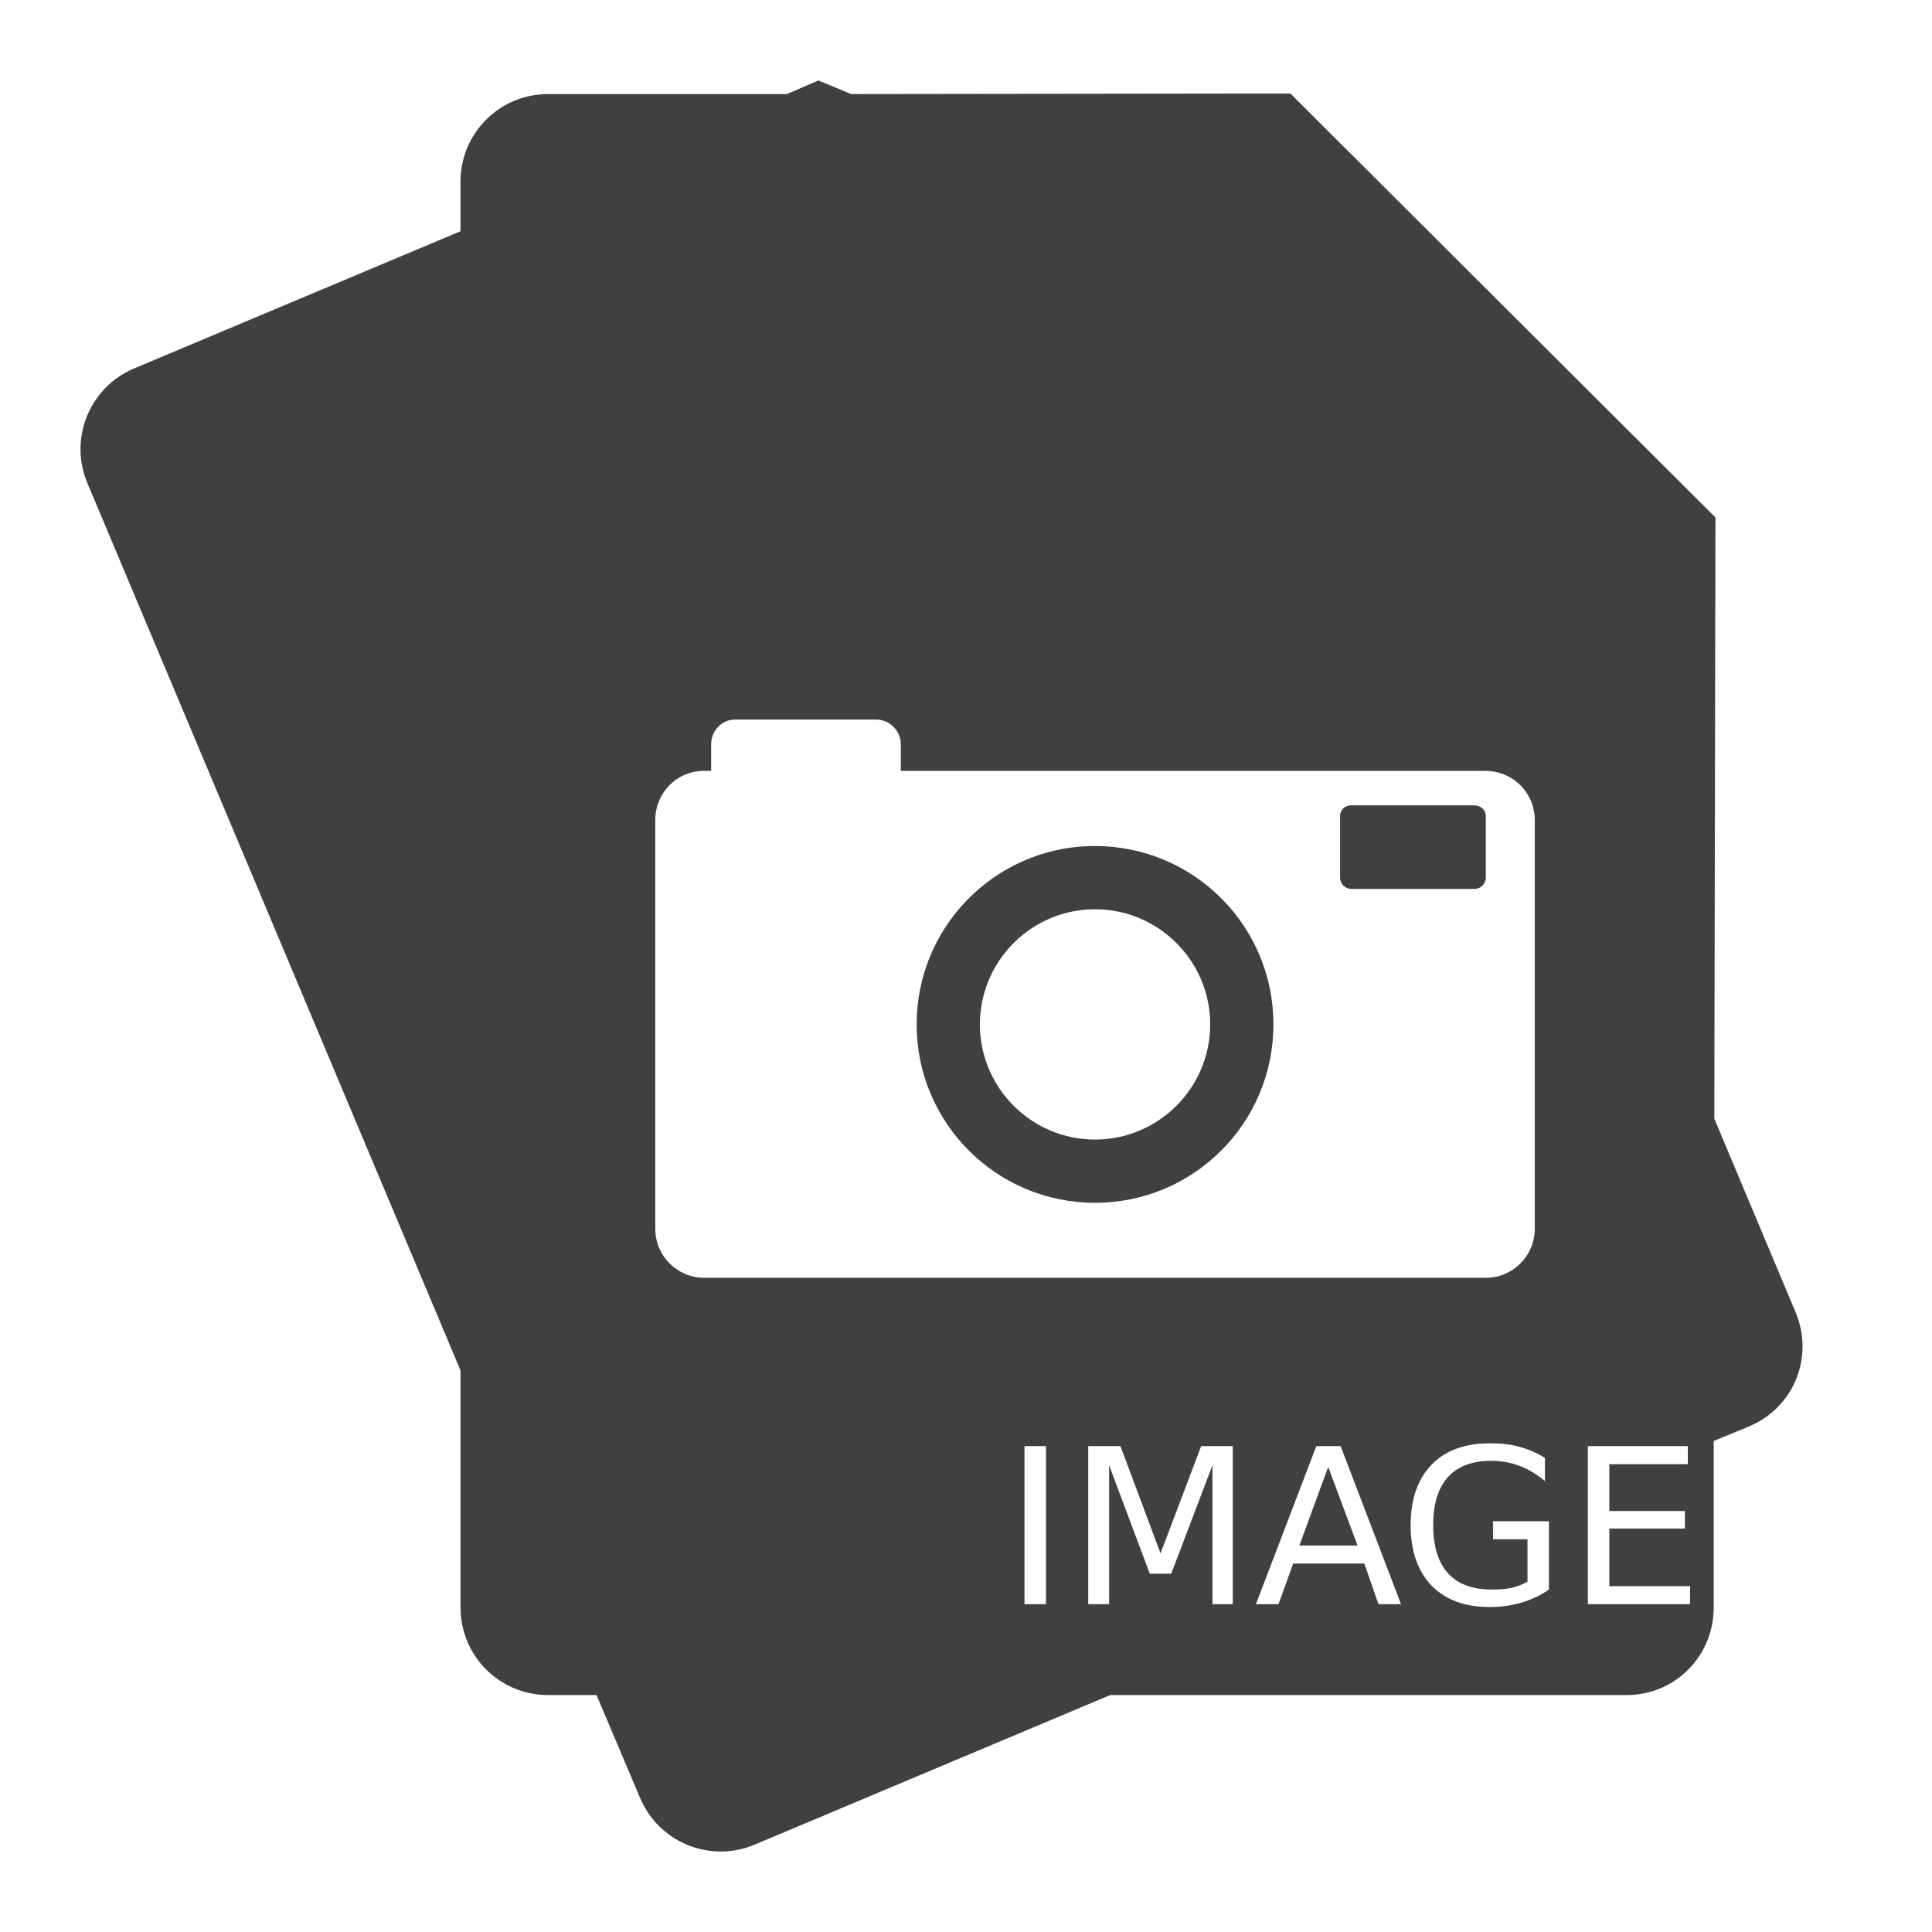
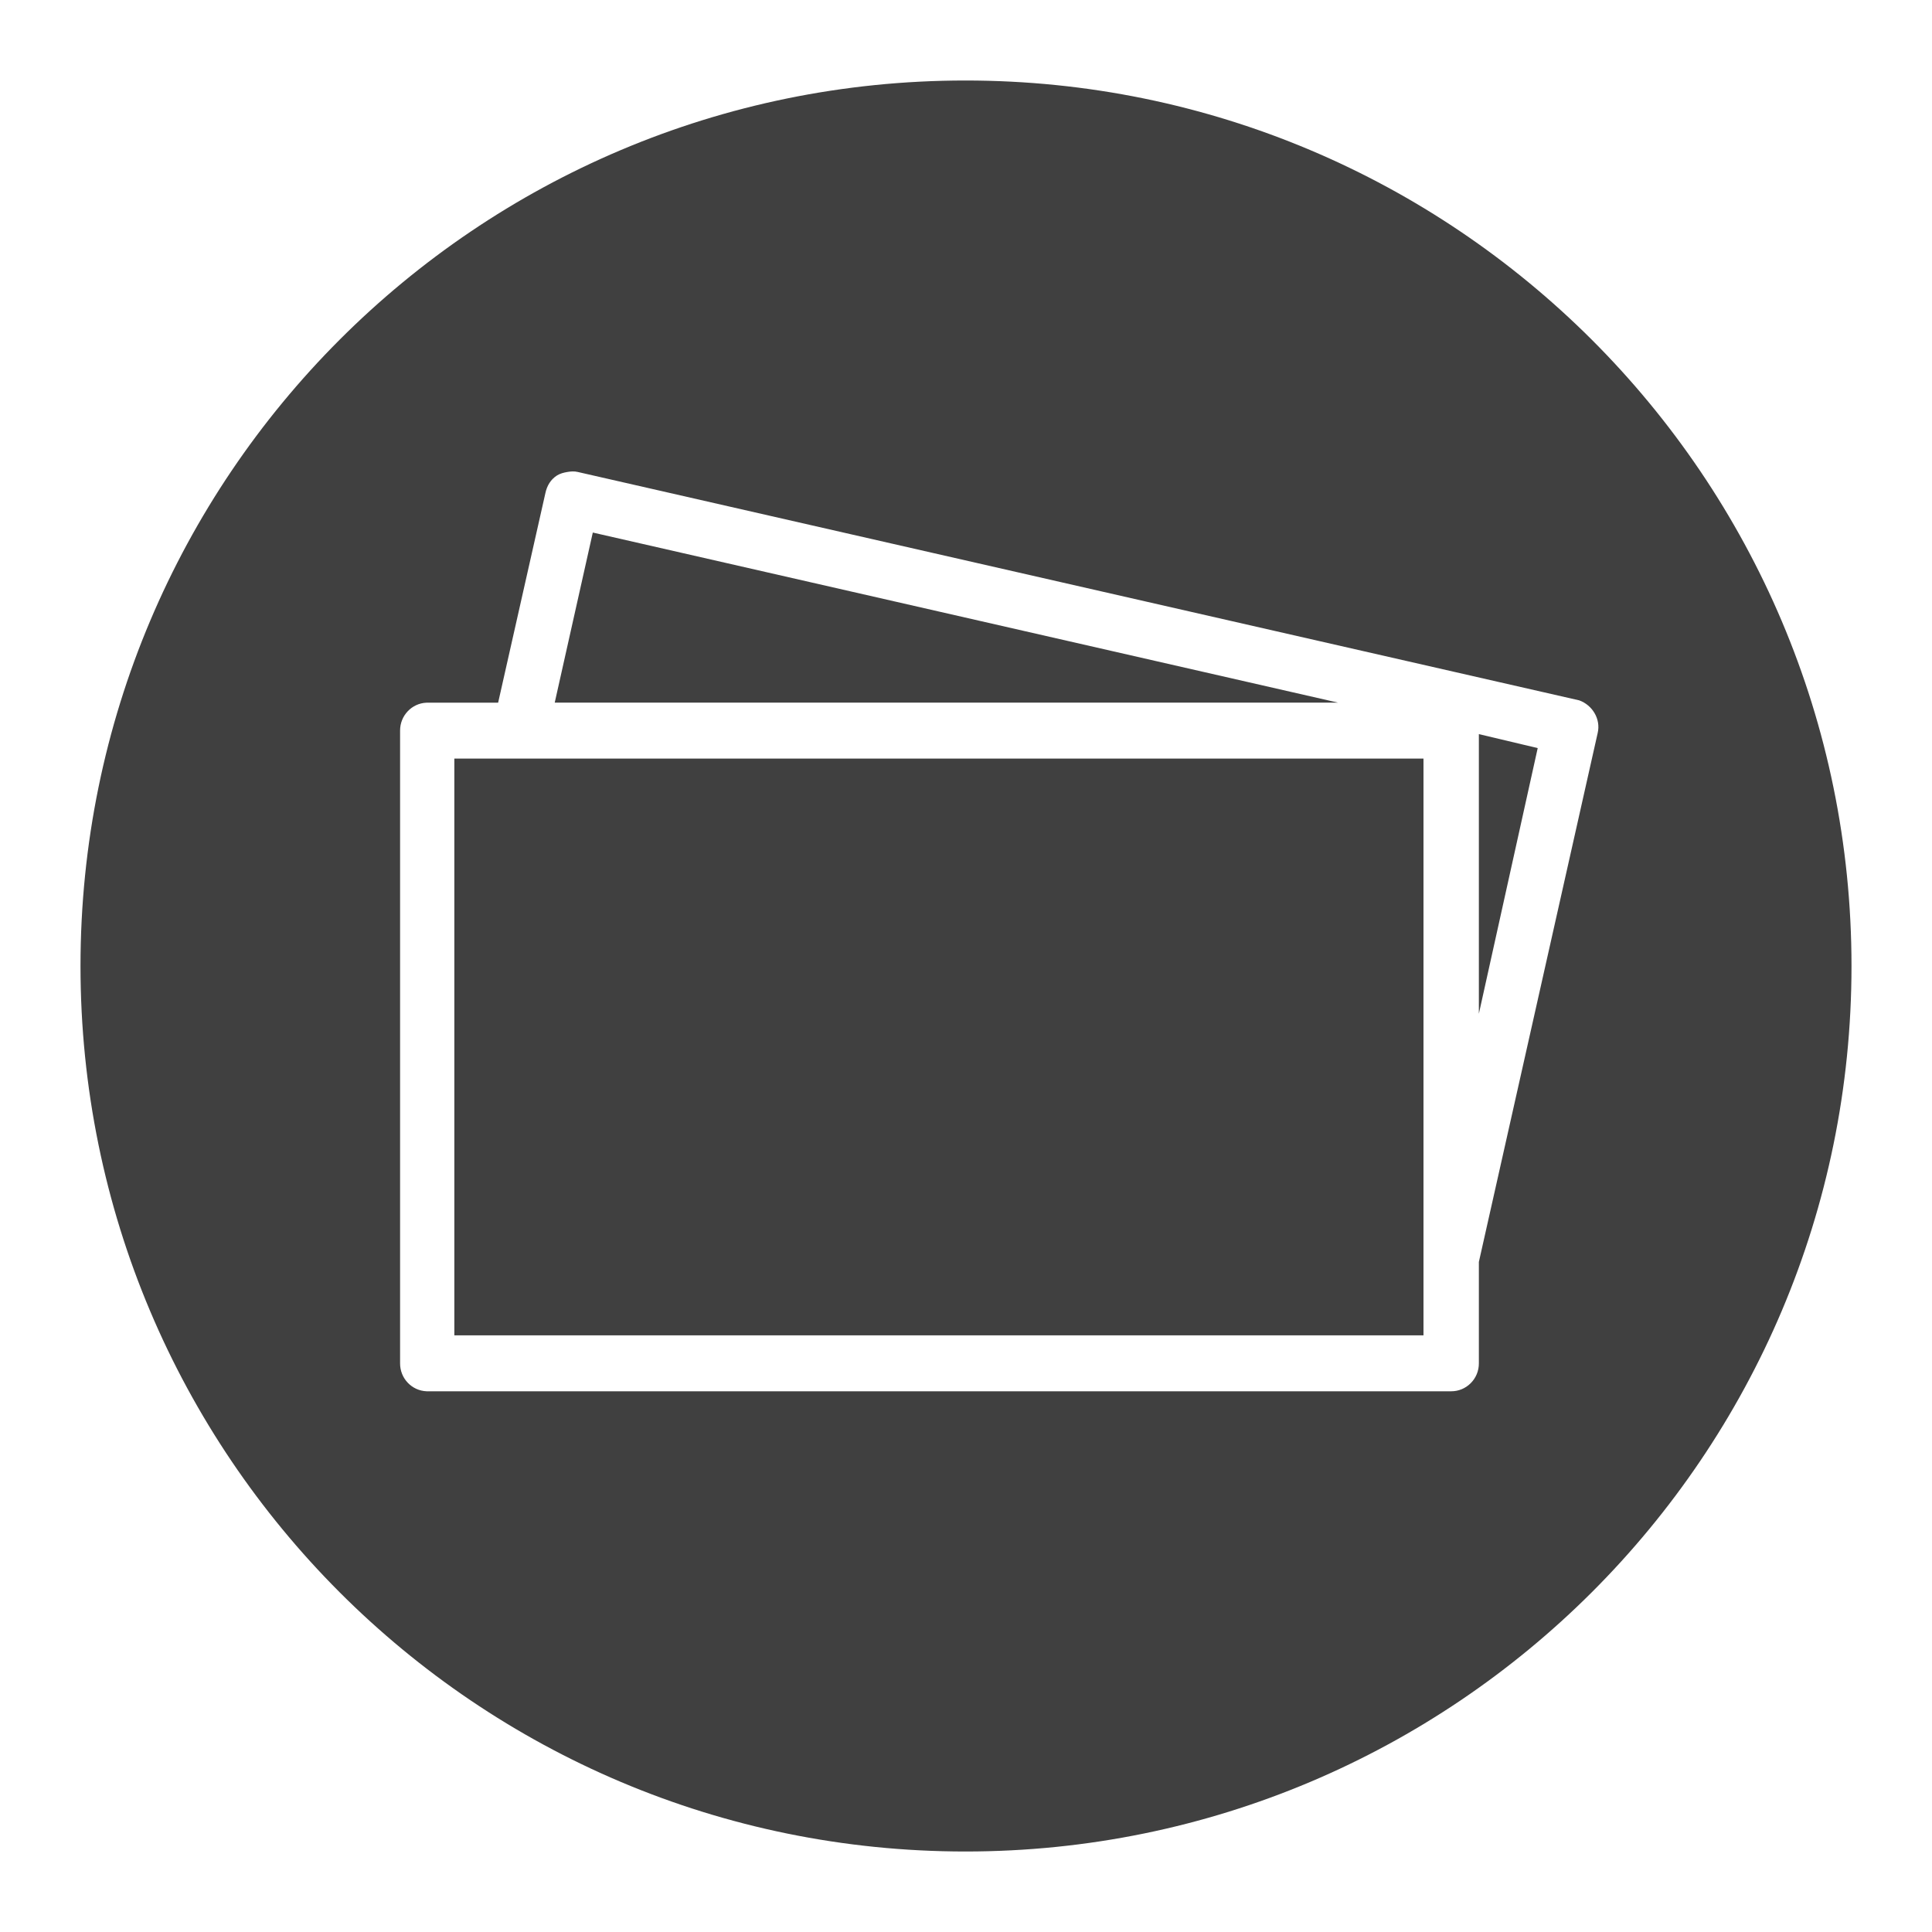
<svg xmlns="http://www.w3.org/2000/svg" xmlns:xlink="http://www.w3.org/1999/xlink" width="48" height="48">
  <defs id="acyl-settings">
    <linearGradient id="acyl-gradient" x1="0%" x2="0%" y1="0%" y2="100%">
      <stop offset="100%" style="stop-color:#404040;stop-opacity:1" />
    </linearGradient>
    <g id="acyl-filter">
  </g>
    <g id="acyl-drawing">
-       <path id="path-main" d="m 20.333,2 -0.785,0.337 -5.933,0 c -1.202,0 -2.174,0.972 -2.174,2.174 l 0,1.234 -8.107,3.408 C 2.226,9.619 1.705,10.892 2.17,12 l 9.271,22.048 0,5.891 c 0,1.202 0.972,2.174 2.174,2.174 l 1.206,0 1.08,2.553 c 0.466,1.108 1.739,1.63 2.847,1.164 l 8.836,-3.717 12.833,0 c 1.202,0 2.16,-0.972 2.16,-2.174 l 0,-4.138 0.884,-0.365 c 1.108,-0.466 1.616,-1.725 1.15,-2.833 L 42.592,27.793 42.62,12.856 32.059,2.323 21.147,2.337 20.333,2 z M 18.244,17.877 c 0.008,-2.97e-4 0.02,0 0.028,0 l 3.492,0 c 0.338,0 0.617,0.279 0.617,0.617 l 0,0.659 14.53,0 c 0.676,0 1.22,0.544 1.22,1.22 l 0,10.154 c 10e-7,0.676 -0.544,1.22 -1.22,1.22 l -19.411,0 c -0.676,0 -1.22,-0.544 -1.22,-1.22 l 0,-10.154 c 0,-0.66 0.51,-1.196 1.164,-1.22 0.005,-1.95e-4 0.009,1.29e-4 0.014,0 0.011,-2.65e-4 0.032,0 0.042,0 l 0.168,0 0,-0.659 c 0,-0.33 0.248,-0.605 0.575,-0.617 z m 15.302,2.132 c -0.142,0.012 -0.252,0.121 -0.252,0.266 l 0,1.529 c 0,0.154 0.127,0.281 0.281,0.281 l 3.058,0 c 0.154,0 0.281,-0.127 0.281,-0.281 l 0,-1.529 c 0,-0.154 -0.127,-0.266 -0.281,-0.266 l -3.058,0 c -0.006,0 -0.008,-3.73e-4 -0.014,0 -0.002,1.43e-4 -0.012,-1.97e-4 -0.014,0 z m -6.452,1.01 c -2.397,0.061 -4.32,2.02 -4.32,4.432 0,2.45 1.982,4.432 4.432,4.432 2.45,0 4.432,-1.982 4.432,-4.432 0,-2.45 -1.982,-4.432 -4.432,-4.432 -0.019,0 -0.037,-2.41e-4 -0.056,0 -0.009,1.21e-4 -0.019,-1.78e-4 -0.028,0 -0.009,1.79e-4 -0.019,-2.36e-4 -0.028,0 z m 0.112,1.571 c 1.577,0 2.861,1.284 2.861,2.861 -1e-6,1.577 -1.284,2.861 -2.861,2.861 -1.577,2e-6 -2.861,-1.284 -2.861,-2.861 0,-1.577 1.284,-2.861 2.861,-2.861 z m 9.804,13.268 c 0.256,5e-6 0.5,0.021 0.729,0.084 0.231,0.063 0.451,0.158 0.645,0.281 l 0,0.575 c -0.196,-0.167 -0.41,-0.295 -0.631,-0.379 -0.221,-0.084 -0.458,-0.126 -0.701,-0.126 -0.48,3e-6 -0.838,0.139 -1.08,0.407 -0.24,0.268 -0.365,0.661 -0.365,1.192 10e-7,0.529 0.124,0.924 0.365,1.192 0.242,0.268 0.6,0.407 1.08,0.407 0.188,0 0.358,-0.011 0.505,-0.042 0.147,-0.033 0.275,-0.086 0.393,-0.154 l 0,-1.052 -0.856,0 0,-0.449 1.389,0 0,1.697 c -0.205,0.146 -0.426,0.247 -0.673,0.323 -0.247,0.074 -0.519,0.112 -0.799,0.112 -0.614,0 -1.097,-0.175 -1.445,-0.533 -0.345,-0.359 -0.519,-0.861 -0.519,-1.501 1e-6,-0.642 0.174,-1.143 0.519,-1.501 0.347,-0.359 0.831,-0.533 1.445,-0.533 z m -11.557,0.07 0.533,0 0,3.927 -0.533,0 0,-3.927 z m 1.585,0 0.799,0 0.996,2.665 1.01,-2.665 0.785,0 0,3.927 -0.505,0 0,-3.45 -1.024,2.693 -0.533,0 -1.01,-2.693 0,3.45 -0.519,0 0,-3.927 z m 5.666,0 0.603,0 1.501,3.927 -0.561,0 -0.351,-1.01 -1.767,0 -0.365,1.01 -0.561,0 1.501,-3.927 z m 6.746,0 2.483,0 0,0.449 -1.95,0 0,1.164 1.879,0 0,0.435 -1.879,0 0,1.431 2.006,0 0,0.449 -2.539,0 0,-3.927 z m -6.452,0.519 -0.715,1.95 1.445,0 -0.729,-1.95 z" />
+       <path id="path-main" d="M 23.986,2 C 11.835,2 2,11.846 2,24 2,36.154 11.835,46 23.986,46 36.137,46 46,36.154 46,24 46,11.846 36.137,2 23.986,2 z m -9.889,9.726 c 0.088,-0.015 0.169,-0.021 0.258,0 L 39.235,17.4 c 0.329,0.118 0.54,0.467 0.459,0.811 l -2.952,13.142 0,2.518 c 10e-4,0.185 -0.071,0.362 -0.201,0.492 -0.129,0.131 -0.305,0.204 -0.487,0.203 l -25.454,0 C 10.23,34.552 9.938,34.245 9.94,33.871 l 0,-15.718 c -0.002,-0.373 0.29,-0.681 0.659,-0.695 l 1.777,0 1.175,-5.211 c 0.039,-0.18 0.132,-0.336 0.287,-0.434 0.077,-0.049 0.17,-0.072 0.258,-0.087 z m 0.631,1.505 -0.946,4.226 19.463,0 -18.517,-4.226 z m 22.014,5.008 0,6.947 1.462,-6.6 -1.462,-0.347 z m -25.454,0.608 0,14.329 24.078,0 0,-14.329 -24.078,0 z" />
    </g>
  </defs>
  <g id="acyl-visual">
    <use id="visible1" style="fill:url(#acyl-gradient)" xlink:href="#acyl-drawing" />
  </g>
</svg>
